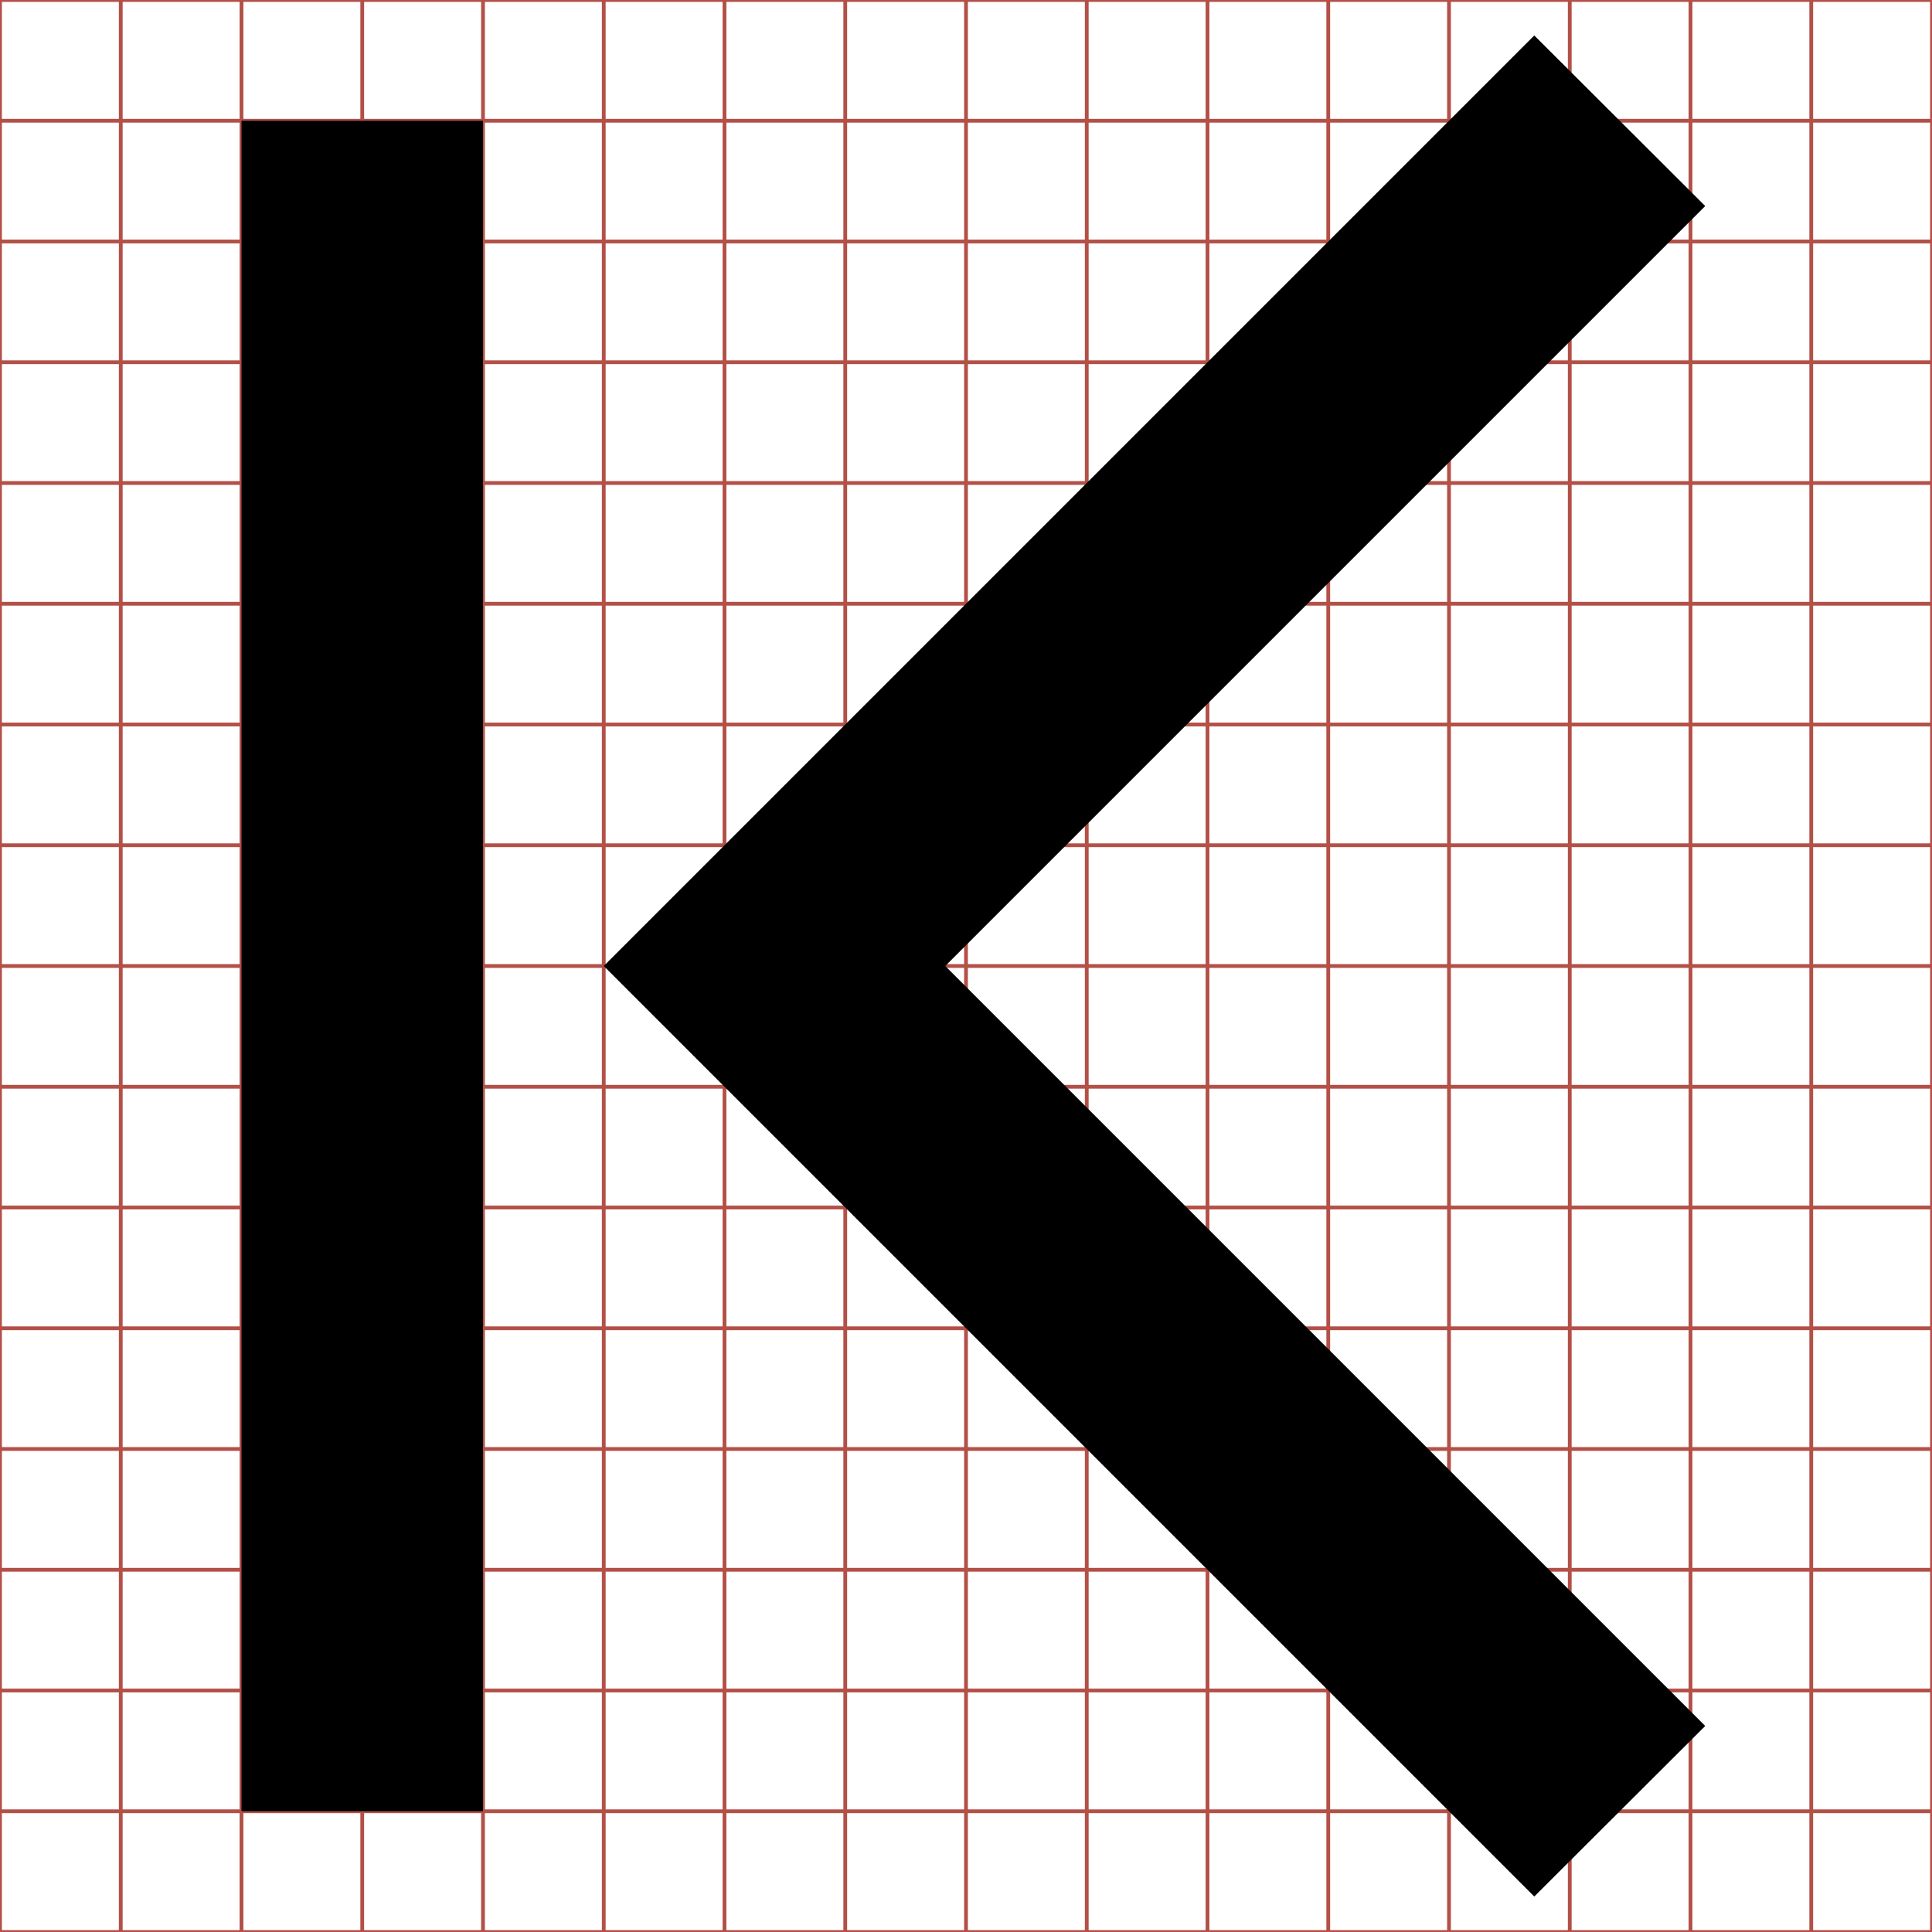
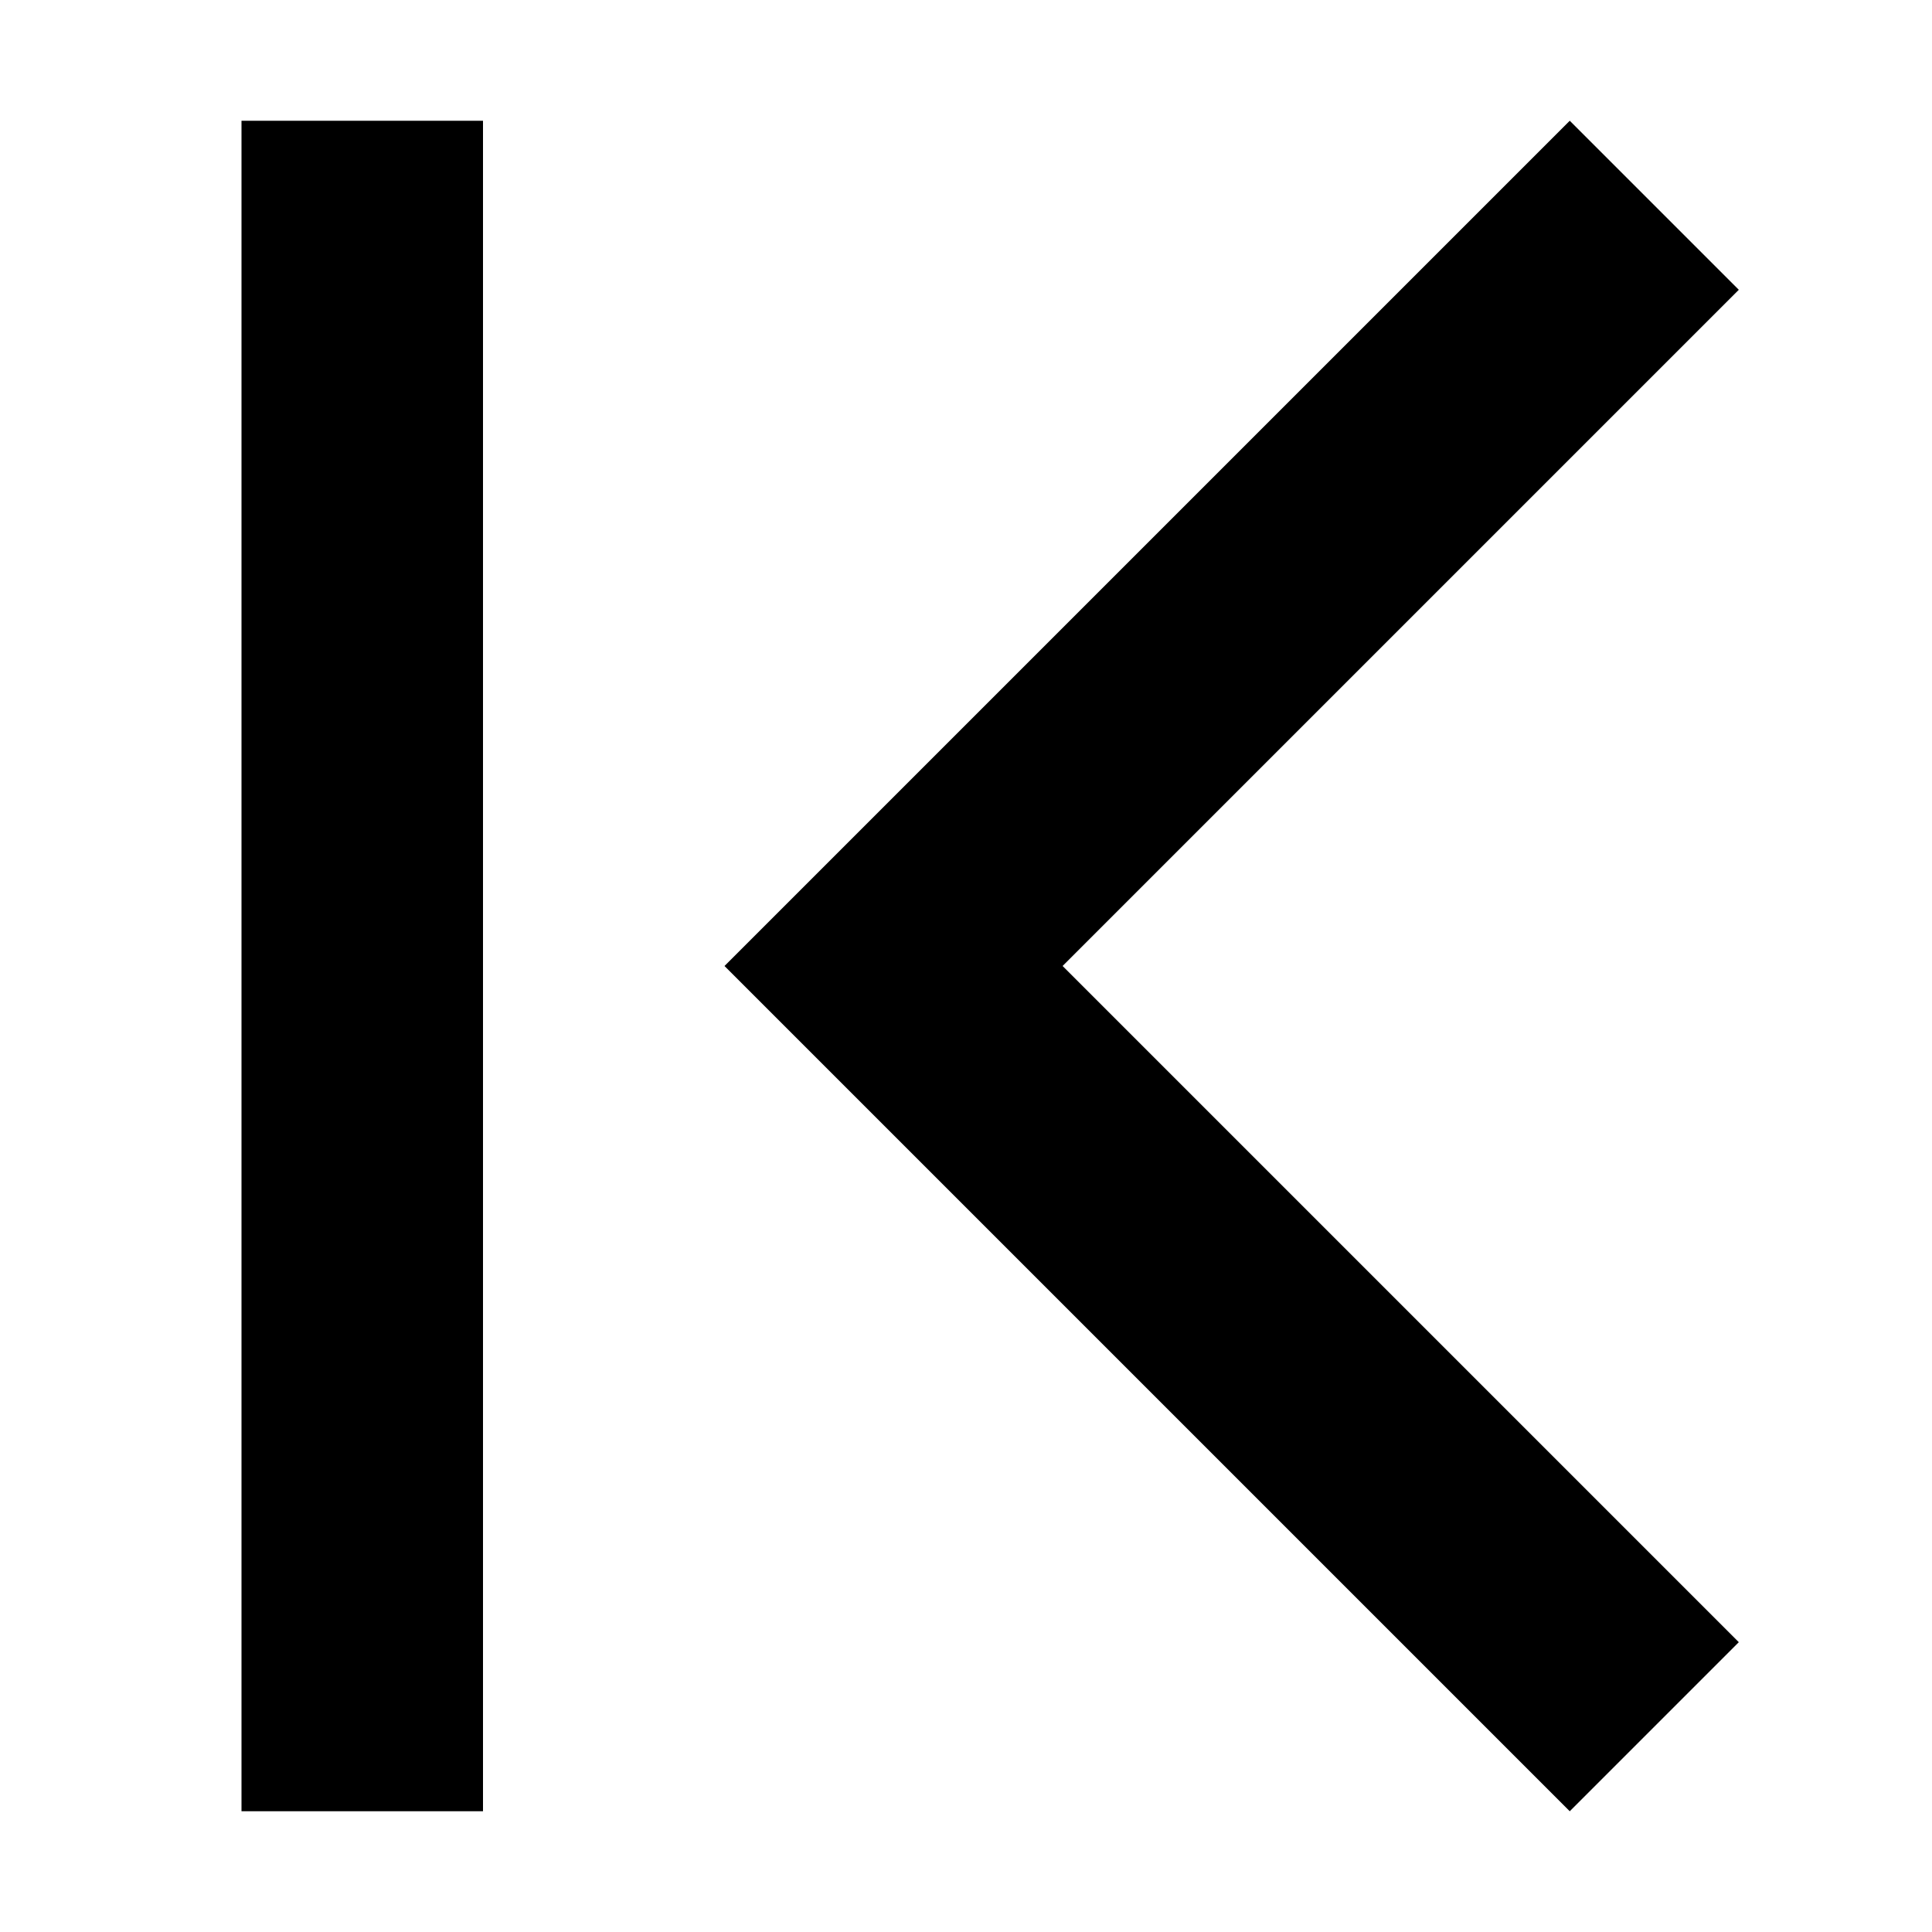
- <svg xmlns="http://www.w3.org/2000/svg" version="1.1" id="Layer_1" x="0px" y="0px" width="512px" height="512px" viewBox="0 0 512 512" enable-background="new 0 0 512 512" xml:space="preserve">
-   <g id="svgGrid">
-     <line fill="none" stroke="#B35047" x1="480" y1="512" x2="480" y2="0" />
-     <line fill="none" stroke="#B35047" x1="448" y1="512" x2="448" y2="0" />
-     <line fill="none" stroke="#B35047" x1="416" y1="512" x2="416" y2="0" />
-     <line fill="none" stroke="#B35047" x1="384" y1="512" x2="384" y2="0" />
-     <line fill="none" stroke="#B35047" x1="352" y1="512" x2="352" y2="0" />
-     <line fill="none" stroke="#B35047" x1="320" y1="512" x2="320" y2="0" />
-     <line fill="none" stroke="#B35047" x1="288" y1="512" x2="288" y2="0" />
-     <line fill="none" stroke="#B35047" x1="256" y1="512" x2="256" y2="0" />
-     <line fill="none" stroke="#B35047" x1="224" y1="512" x2="224" y2="0" />
-     <line fill="none" stroke="#B35047" x1="192" y1="512" x2="192" y2="0" />
-     <line fill="none" stroke="#B35047" x1="160" y1="512" x2="160" y2="0" />
-     <line fill="none" stroke="#B35047" x1="128" y1="512" x2="128" y2="0" />
-     <line fill="none" stroke="#B35047" x1="96" y1="512" x2="96" y2="0" />
-     <line fill="none" stroke="#B35047" x1="64" y1="512" x2="64" y2="0" />
-     <line fill="none" stroke="#B35047" x1="32" y1="512" x2="32" y2="0" />
-     <line fill="none" stroke="#B35047" x1="0" y1="32" x2="512" y2="32" />
-     <line fill="none" stroke="#B35047" x1="0" y1="64" x2="512" y2="64" />
-     <line fill="none" stroke="#B35047" x1="0" y1="96" x2="512" y2="96" />
-     <line fill="none" stroke="#B35047" x1="0" y1="128" x2="512" y2="128" />
-     <line fill="none" stroke="#B35047" x1="0" y1="160" x2="512" y2="160" />
-     <line fill="none" stroke="#B35047" x1="0" y1="192" x2="512" y2="192" />
-     <line fill="none" stroke="#B35047" x1="0" y1="224" x2="512" y2="224" />
-     <line fill="none" stroke="#B35047" x1="0" y1="256" x2="512" y2="256" />
-     <line fill="none" stroke="#B35047" x1="0" y1="288" x2="512" y2="288" />
-     <line fill="none" stroke="#B35047" x1="0" y1="320" x2="512" y2="320" />
-     <line fill="none" stroke="#B35047" x1="0" y1="352" x2="512" y2="352" />
-     <line fill="none" stroke="#B35047" x1="0" y1="384" x2="512" y2="384" />
-     <line fill="none" stroke="#B35047" x1="0" y1="416" x2="512" y2="416" />
-     <line fill="none" stroke="#B35047" x1="0" y1="448" x2="512" y2="448" />
-     <line fill="none" stroke="#B35047" x1="0" y1="480" x2="512" y2="480" />
-     <rect fill="none" stroke="#B35047" width="512" height="512" />
-   </g>
-   <path d="M451.9,54.6L406.6,9.4L160,256l246.6,246.6l45.3-45.2L250.5,256L451.9,54.6z M64,480h64V32H64V480z" />
+ <svg xmlns="http://www.w3.org/2000/svg" version="1.1" width="16" height="16" viewBox="0 0 16 16">
+   <rect width="16" height="16" id="icon-bound" fill="none" />
+   <path d="M2,15h2V1H2V15z M14.4,2.4L13,1L6,8l7,7l1.4-1.4L8.8,8L14.4,2.4z" />
</svg>
